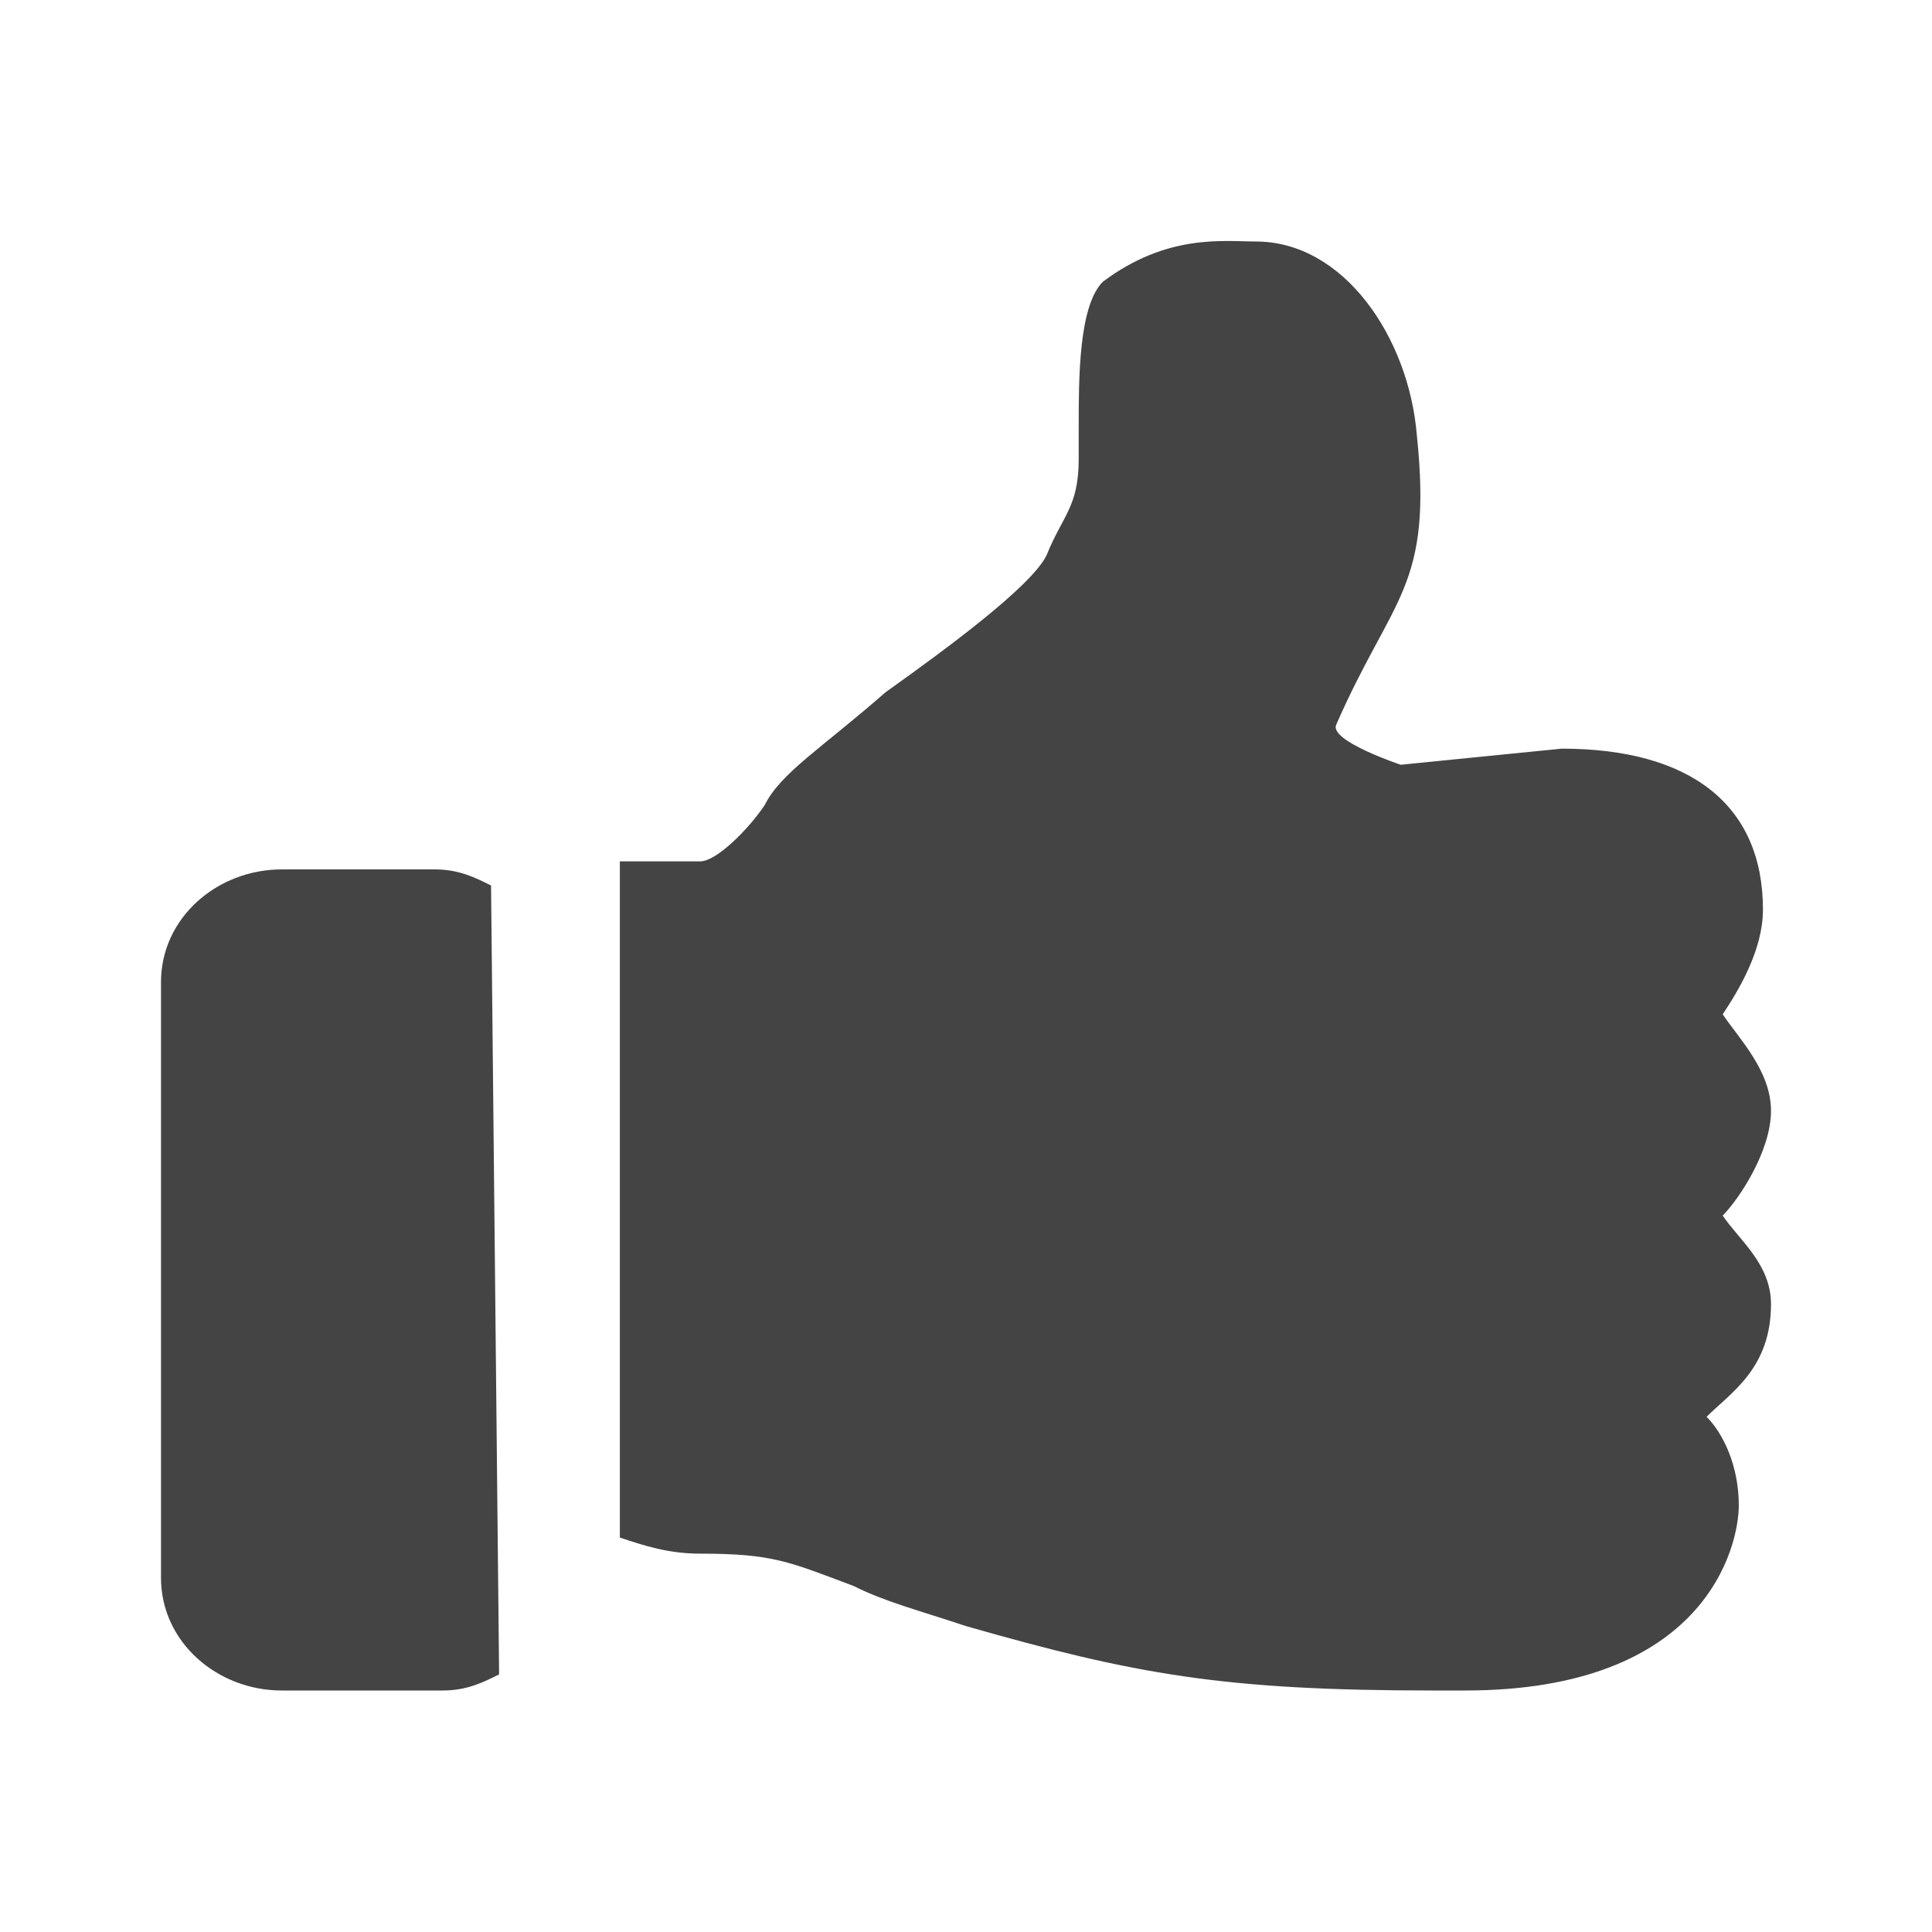
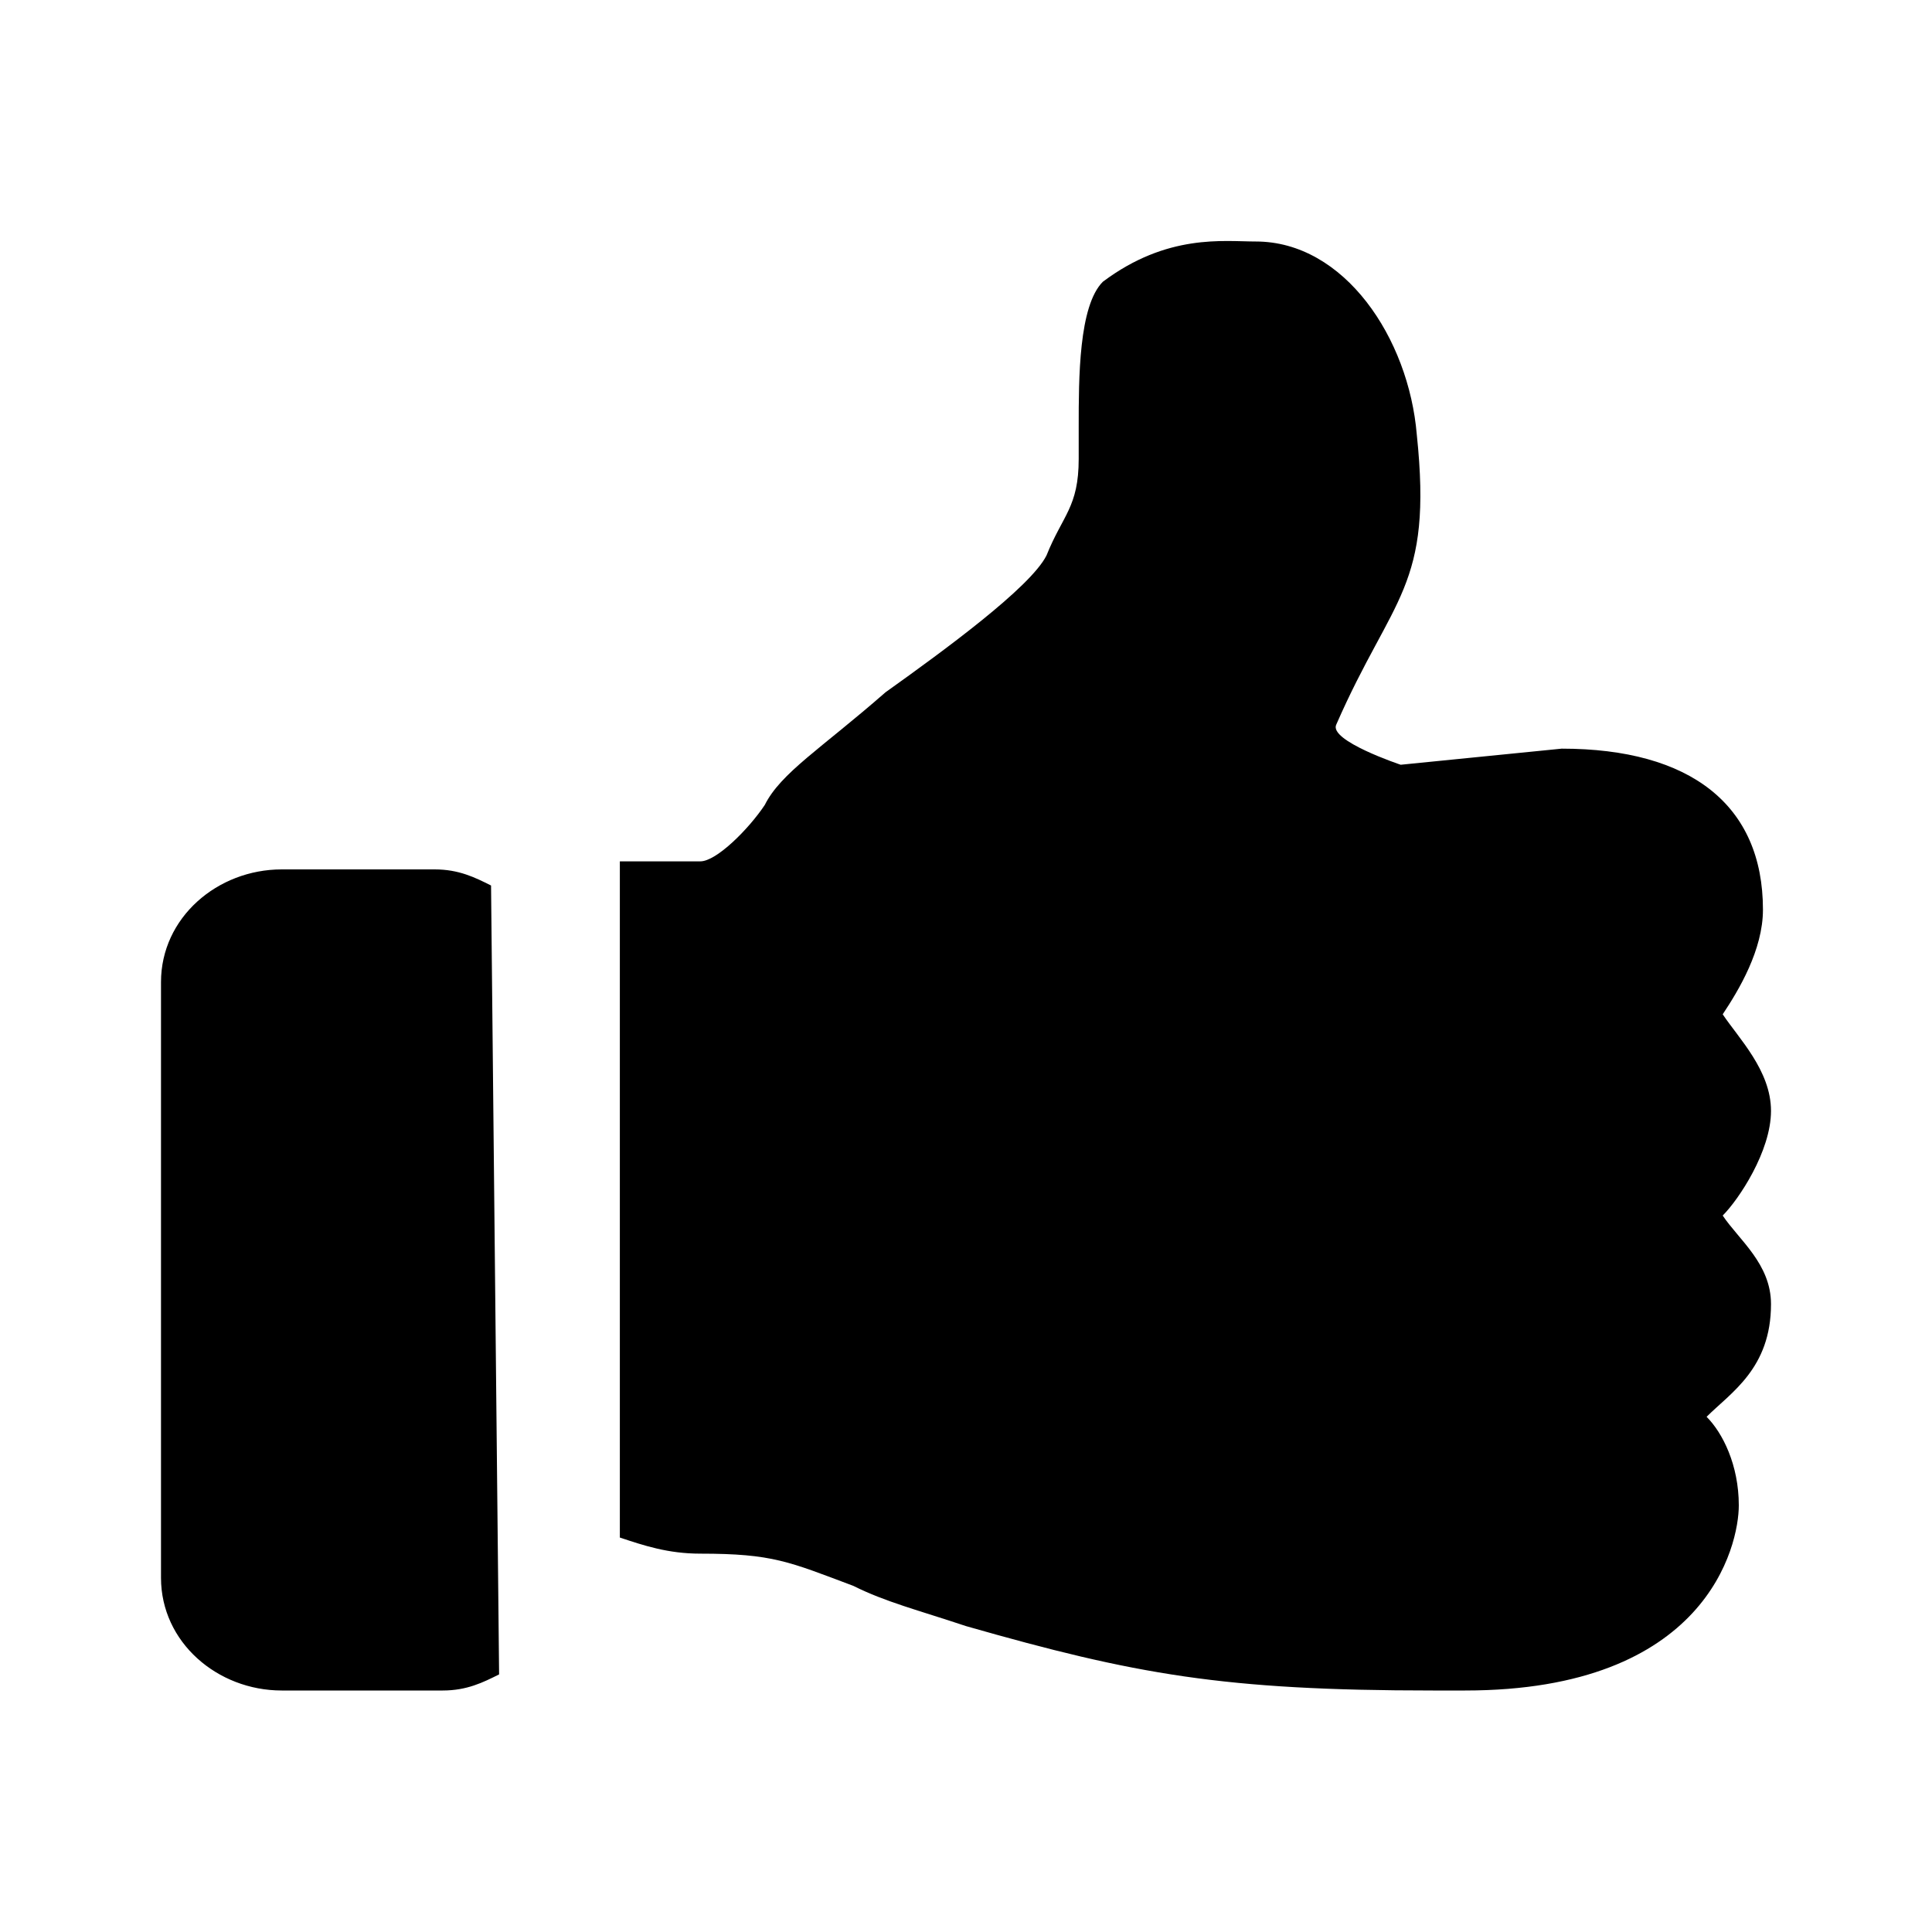
<svg xmlns="http://www.w3.org/2000/svg" version="1.1" width="24" height="24" viewBox="0 0 24 24">
-   <path fill="#444" d="M22 13.8c0 0.5-0.4 1.1-0.6 1.3 0.2 0.3 0.6 0.6 0.6 1.1 0 0.8-0.5 1.1-0.8 1.4v0c0.2 0.2 0.4 0.6 0.4 1.1s-0.4 2.3-3.4 2.3h-0.4c-2.6 0-3.7-0.2-5.8-0.8-0.6-0.2-1-0.3-1.4-0.5-0.8-0.3-1-0.4-1.9-0.4-0.4 0-0.7-0.1-1-0.2v-8.4h0.1c0.4 0 0.7 0 0.9 0v0c0.2 0 0.6-0.4 0.8-0.7 0.2-0.4 0.7-0.7 1.5-1.4 0.7-0.5 1.8-1.3 2-1.7 0.2-0.5 0.4-0.6 0.4-1.2v-0.4c0-0.6 0-1.5 0.3-1.8 0.8-0.6 1.5-0.5 1.9-0.5 1.1 0 1.9 1.2 2 2.4 0.2 1.9-0.3 2-1 3.6-0.1 0.2 0.8 0.5 0.8 0.5l2-0.2c1.6 0 2.5 0.7 2.5 2 0 0.5-0.3 1-0.5 1.3 0.2 0.3 0.6 0.7 0.6 1.2v0zM6.2 20.8c-0.2 0.1-0.4 0.2-0.7 0.2h-2c-0.8 0-1.5-0.6-1.5-1.4v-7.4c0-0.8 0.7-1.4 1.5-1.4h1.9c0.3 0 0.5 0.1 0.7 0.2l0.1 9.8z" />
+   <path d="M22 13.8c0 0.5-0.4 1.1-0.6 1.3 0.2 0.3 0.6 0.6 0.6 1.1 0 0.8-0.5 1.1-0.8 1.4v0c0.2 0.2 0.4 0.6 0.4 1.1s-0.4 2.3-3.4 2.3h-0.4c-2.6 0-3.7-0.2-5.8-0.8-0.6-0.2-1-0.3-1.4-0.5-0.8-0.3-1-0.4-1.9-0.4-0.4 0-0.7-0.1-1-0.2v-8.4h0.1c0.4 0 0.7 0 0.9 0v0c0.2 0 0.6-0.4 0.8-0.7 0.2-0.4 0.7-0.7 1.5-1.4 0.7-0.5 1.8-1.3 2-1.7 0.2-0.5 0.4-0.6 0.4-1.2v-0.4c0-0.6 0-1.5 0.3-1.8 0.8-0.6 1.5-0.5 1.9-0.5 1.1 0 1.9 1.2 2 2.4 0.2 1.9-0.3 2-1 3.6-0.1 0.2 0.8 0.5 0.8 0.5l2-0.2c1.6 0 2.5 0.7 2.5 2 0 0.5-0.3 1-0.5 1.3 0.2 0.3 0.6 0.7 0.6 1.2v0zM6.2 20.8c-0.2 0.1-0.4 0.2-0.7 0.2h-2c-0.8 0-1.5-0.6-1.5-1.4v-7.4c0-0.8 0.7-1.4 1.5-1.4h1.9c0.3 0 0.5 0.1 0.7 0.2l0.1 9.8z" />
</svg>
